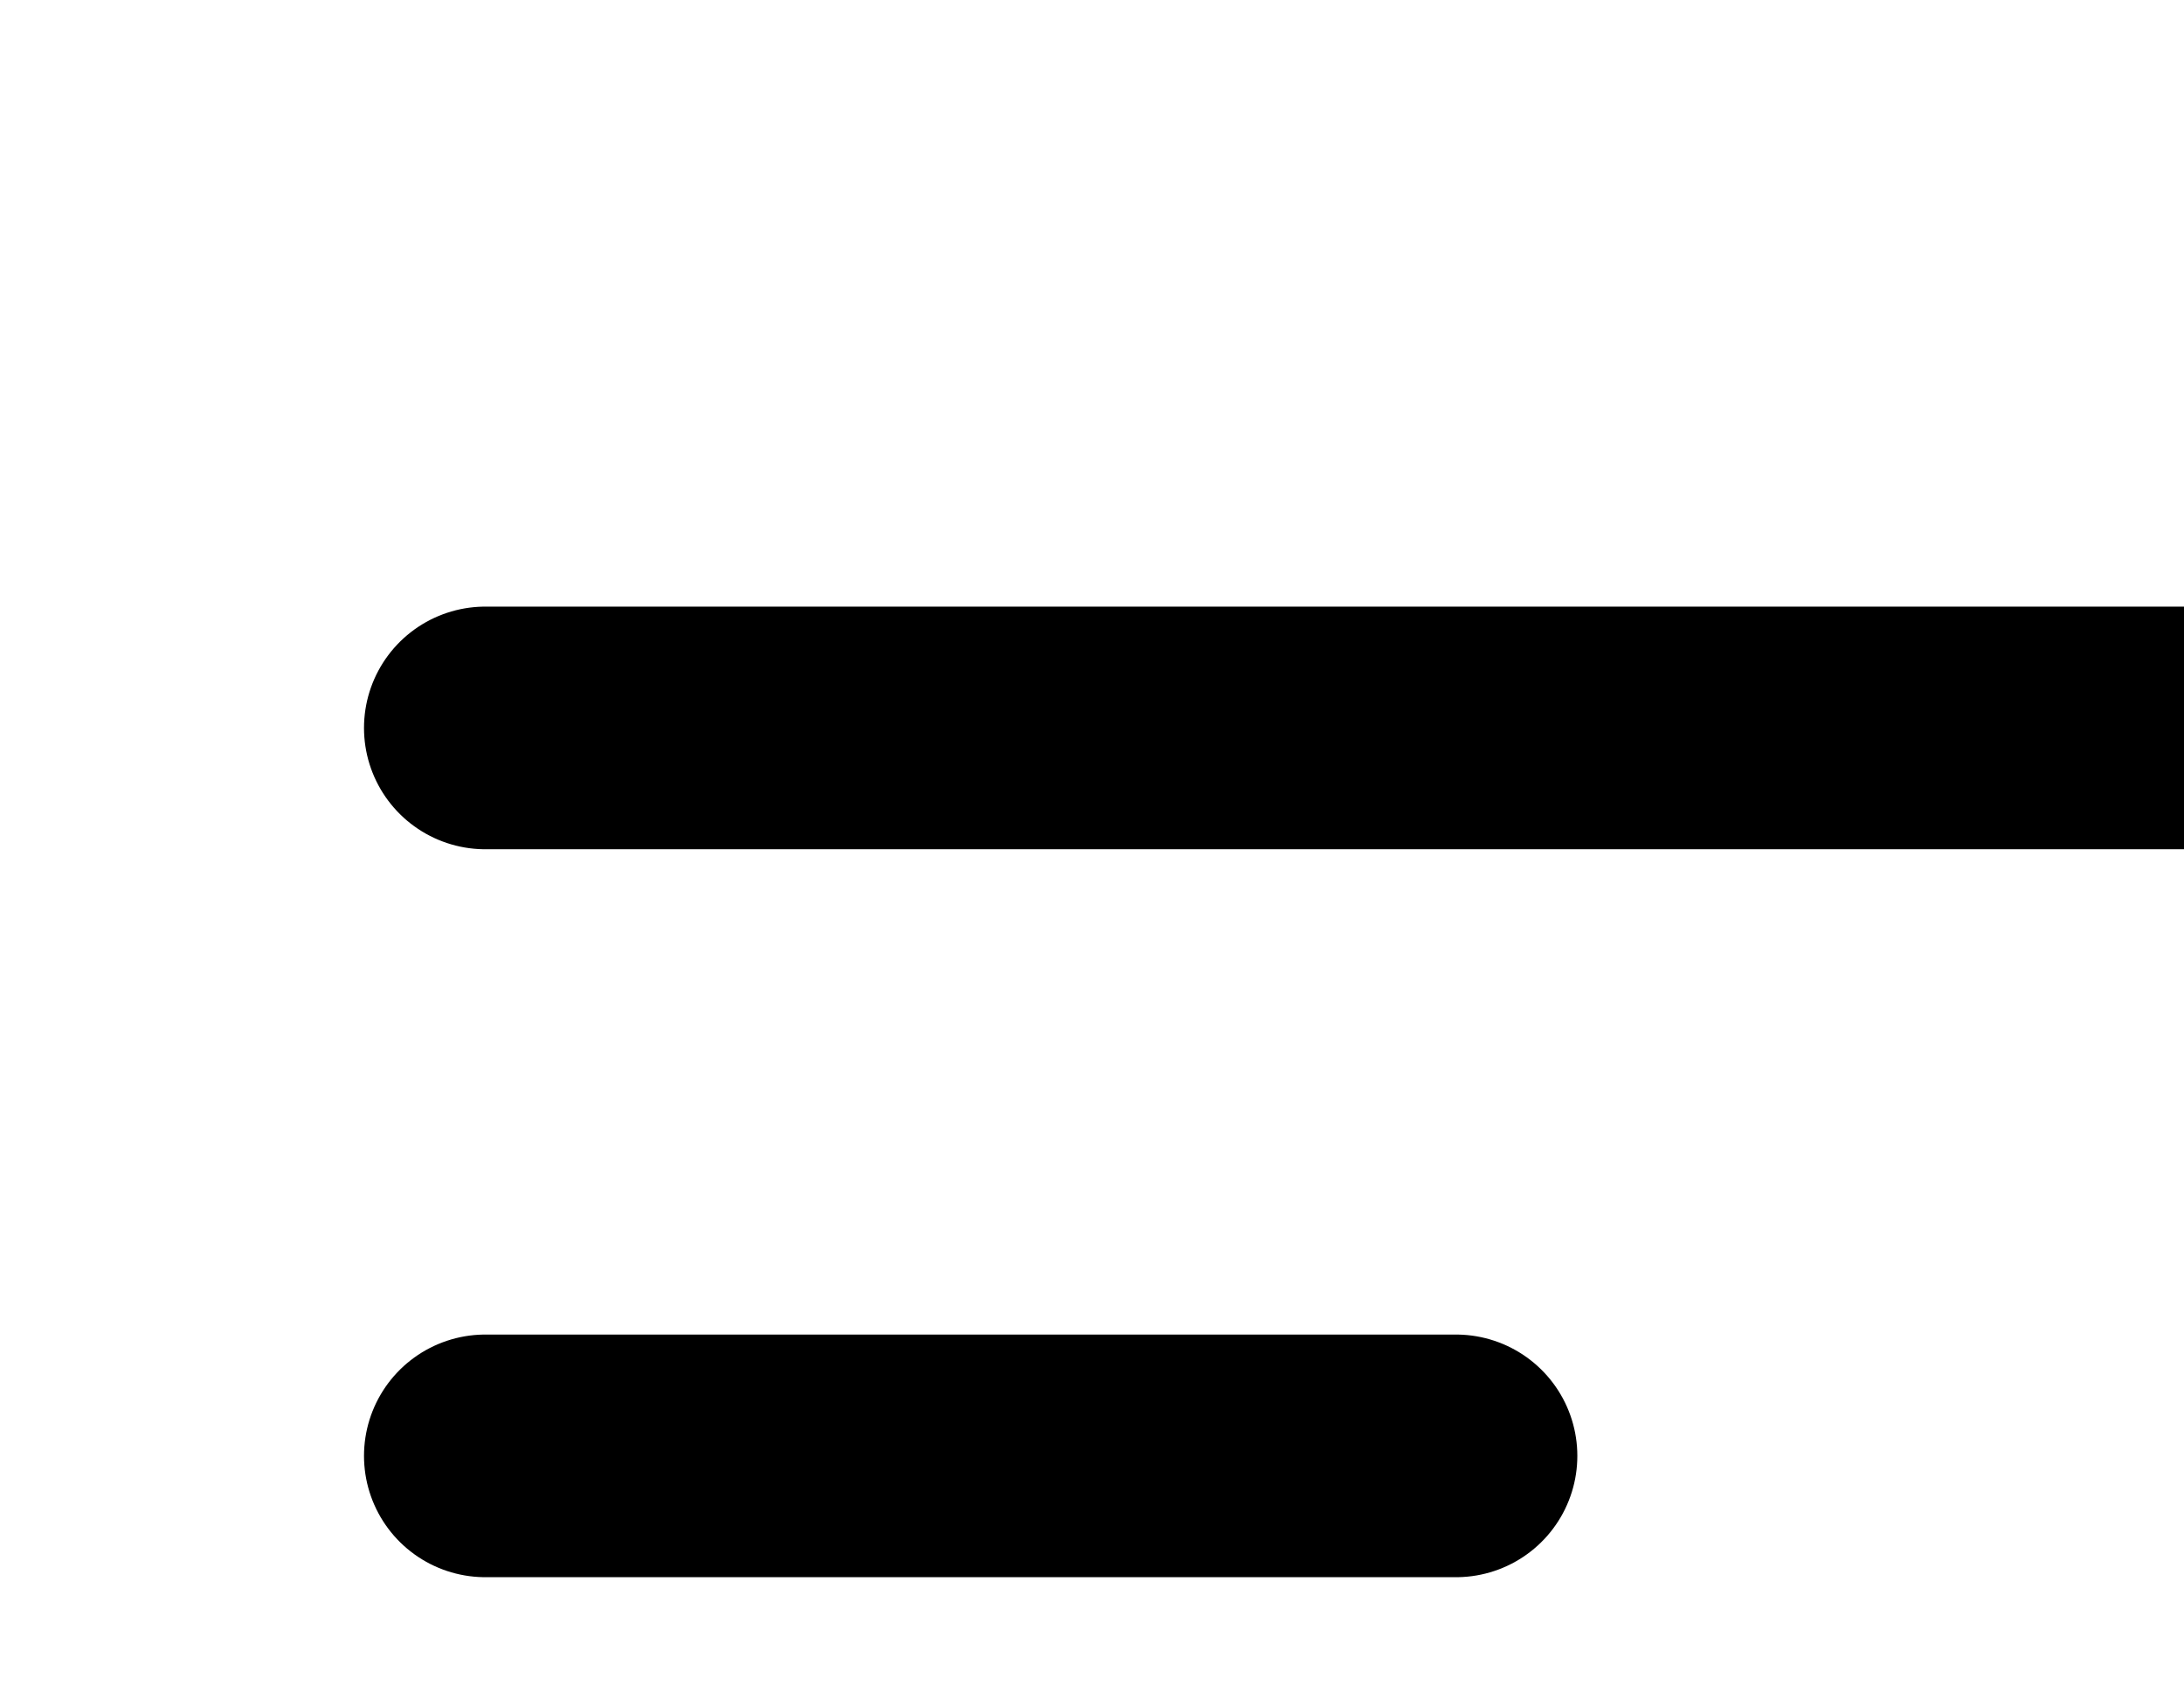
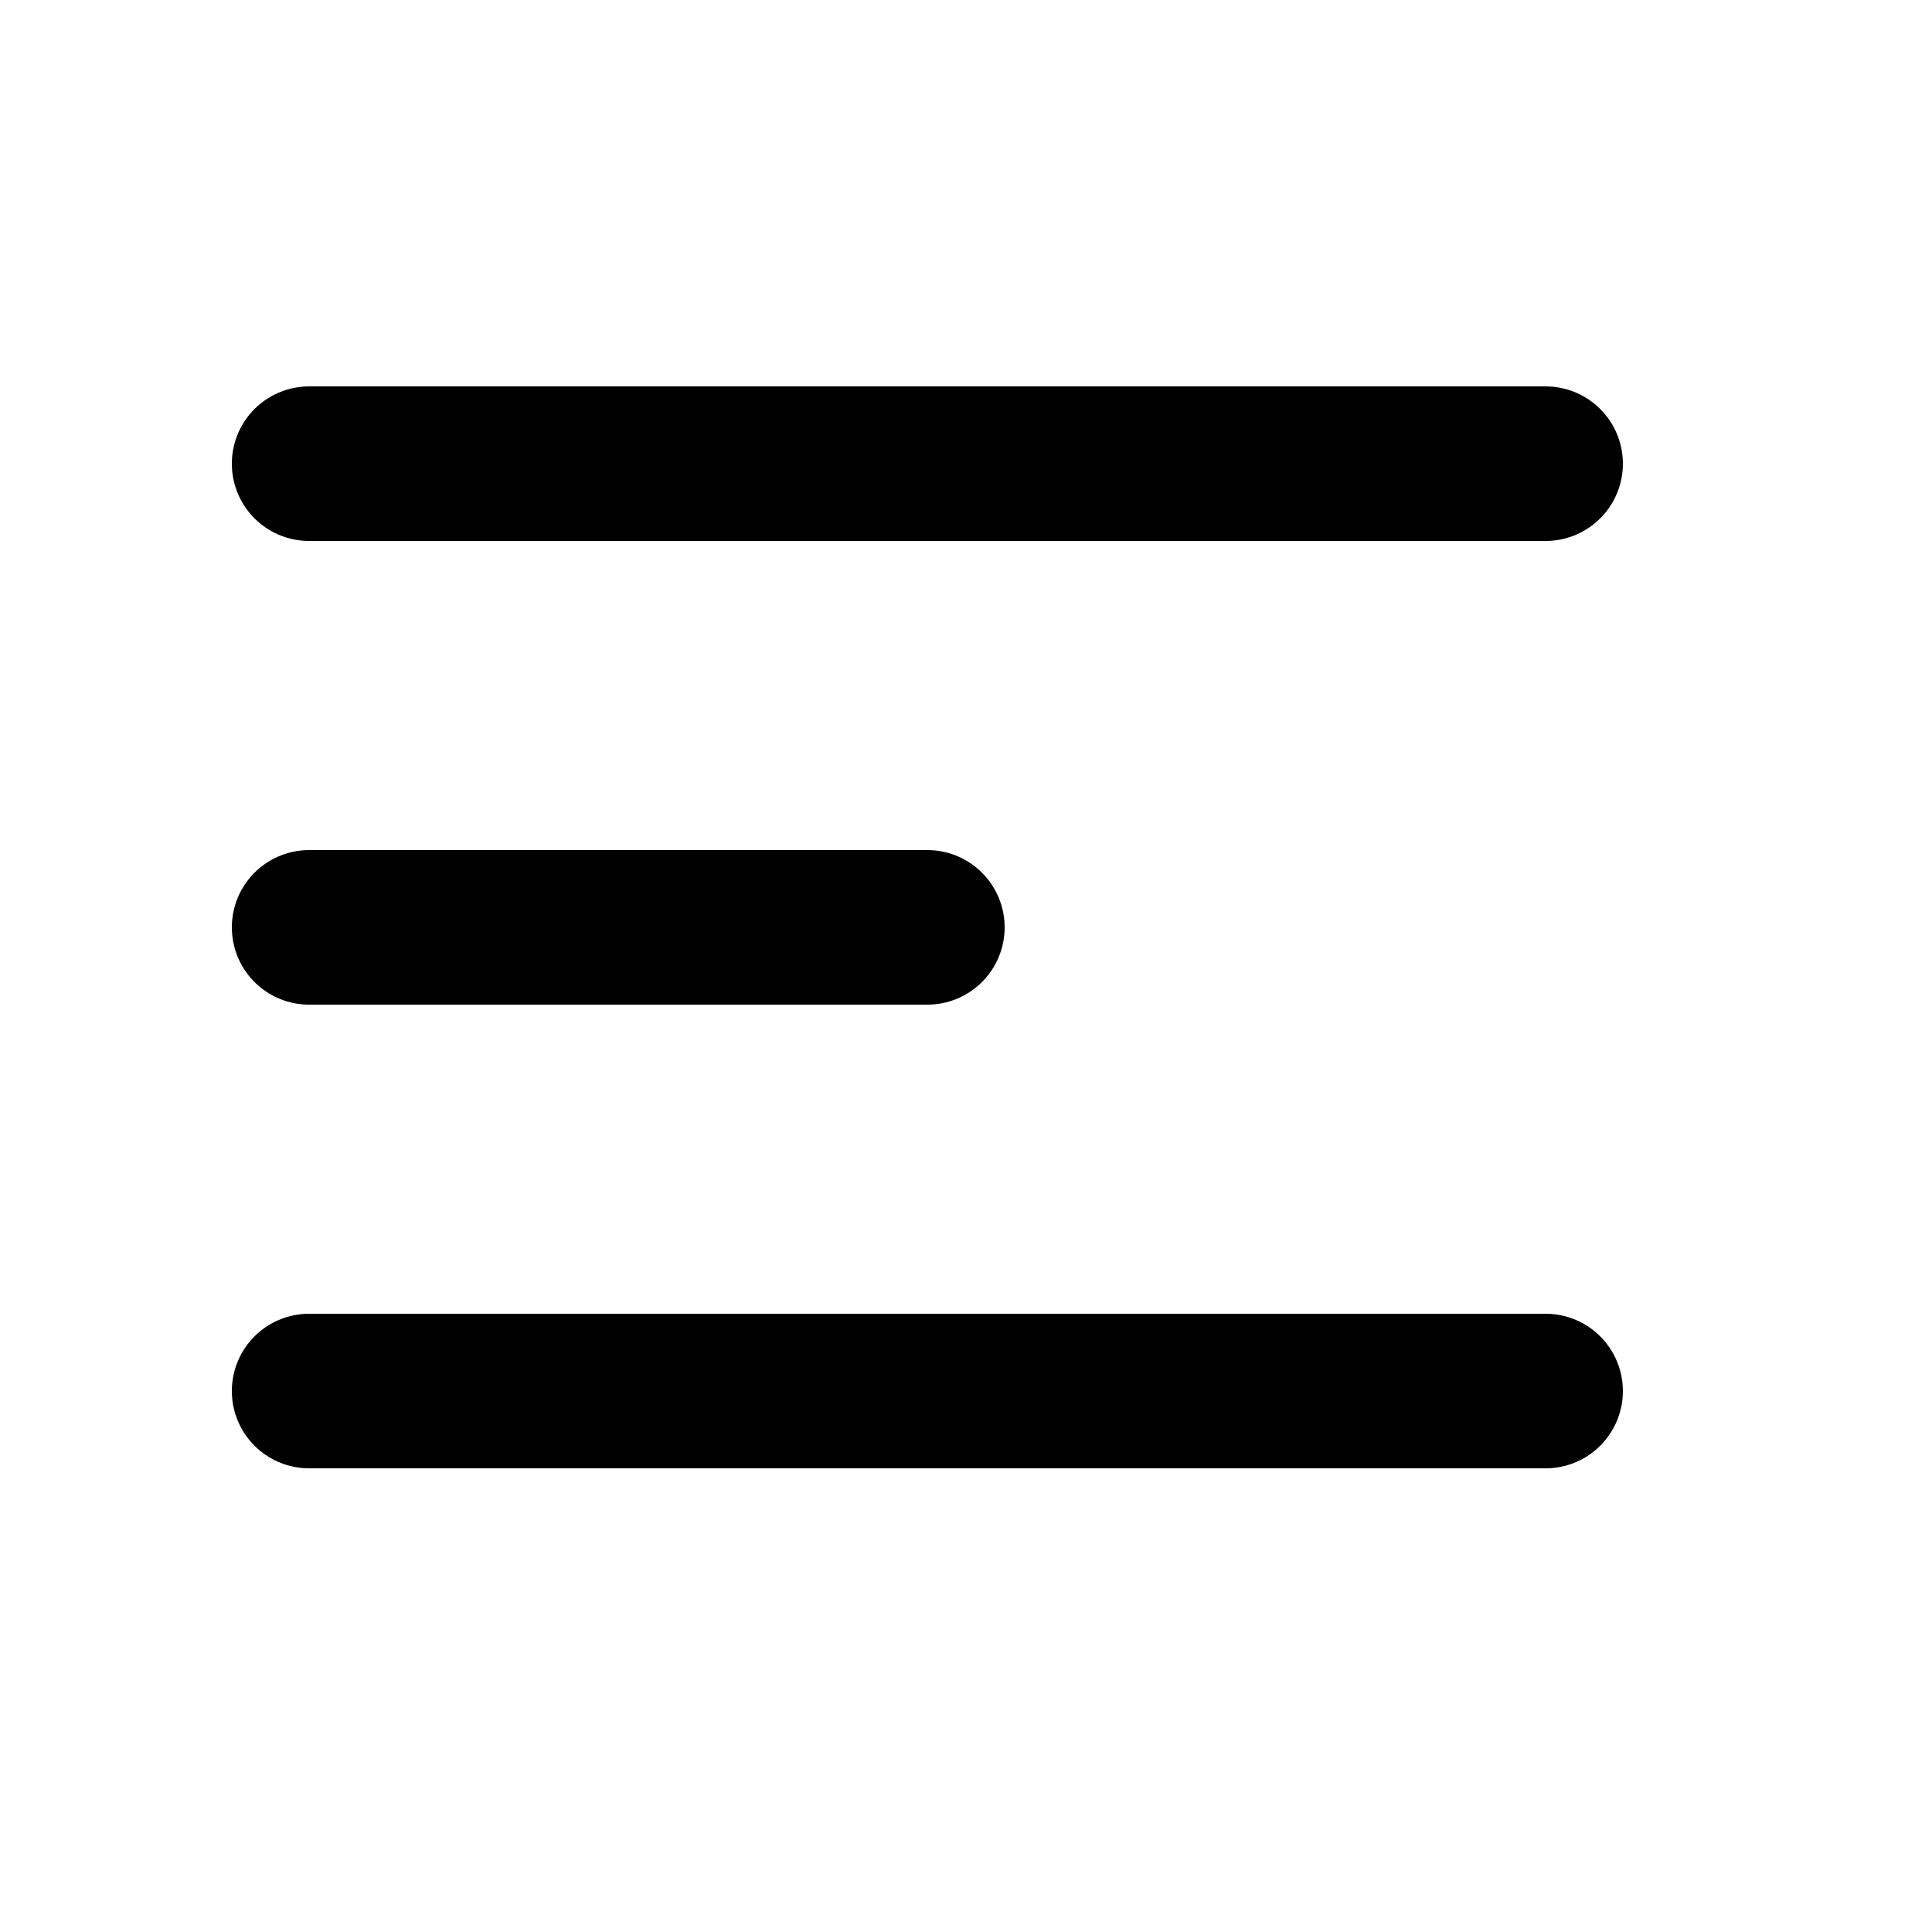
- <svg xmlns="http://www.w3.org/2000/svg" class="h-5 w-5" fill="none" stroke="currentColor">
+ <svg xmlns="http://www.w3.org/2000/svg" viewBox="0 0 25 25" fill="none" stroke="currentColor">
  <path d="M4 6h16M4 12h8m-8 6h16" stroke-linecap="round" stroke-linejoin="round" stroke-width="2" />
</svg>
